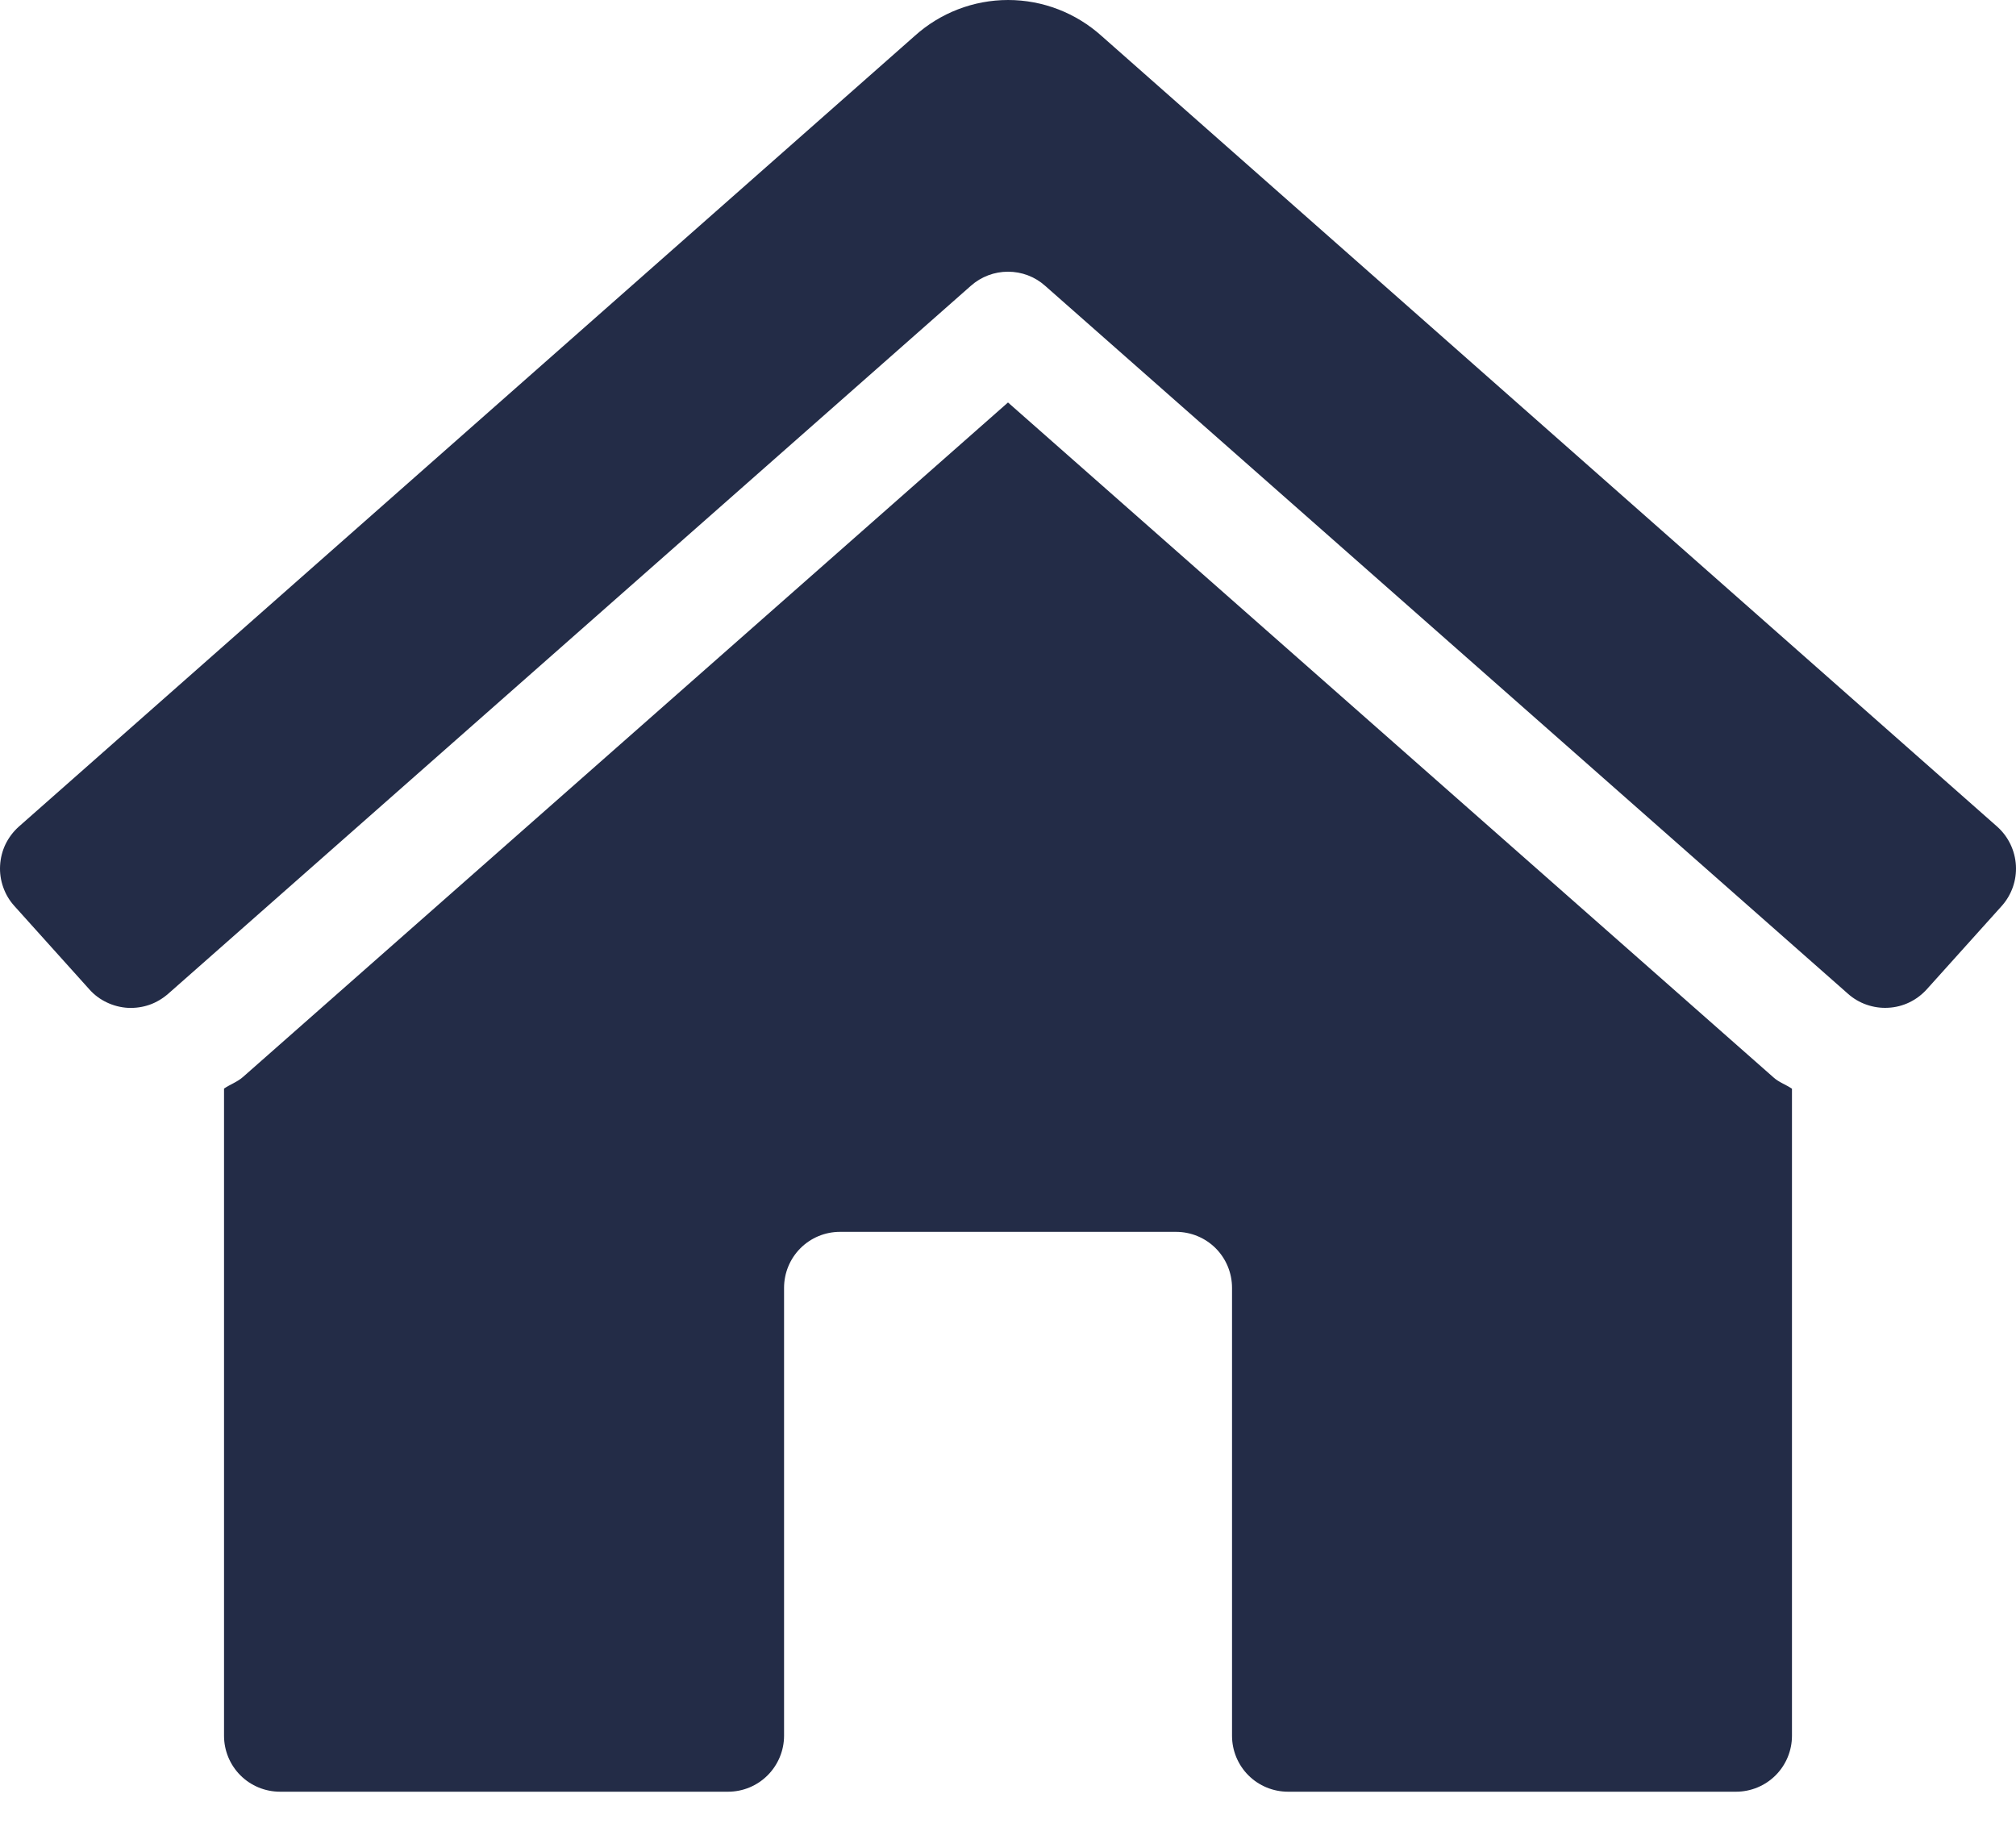
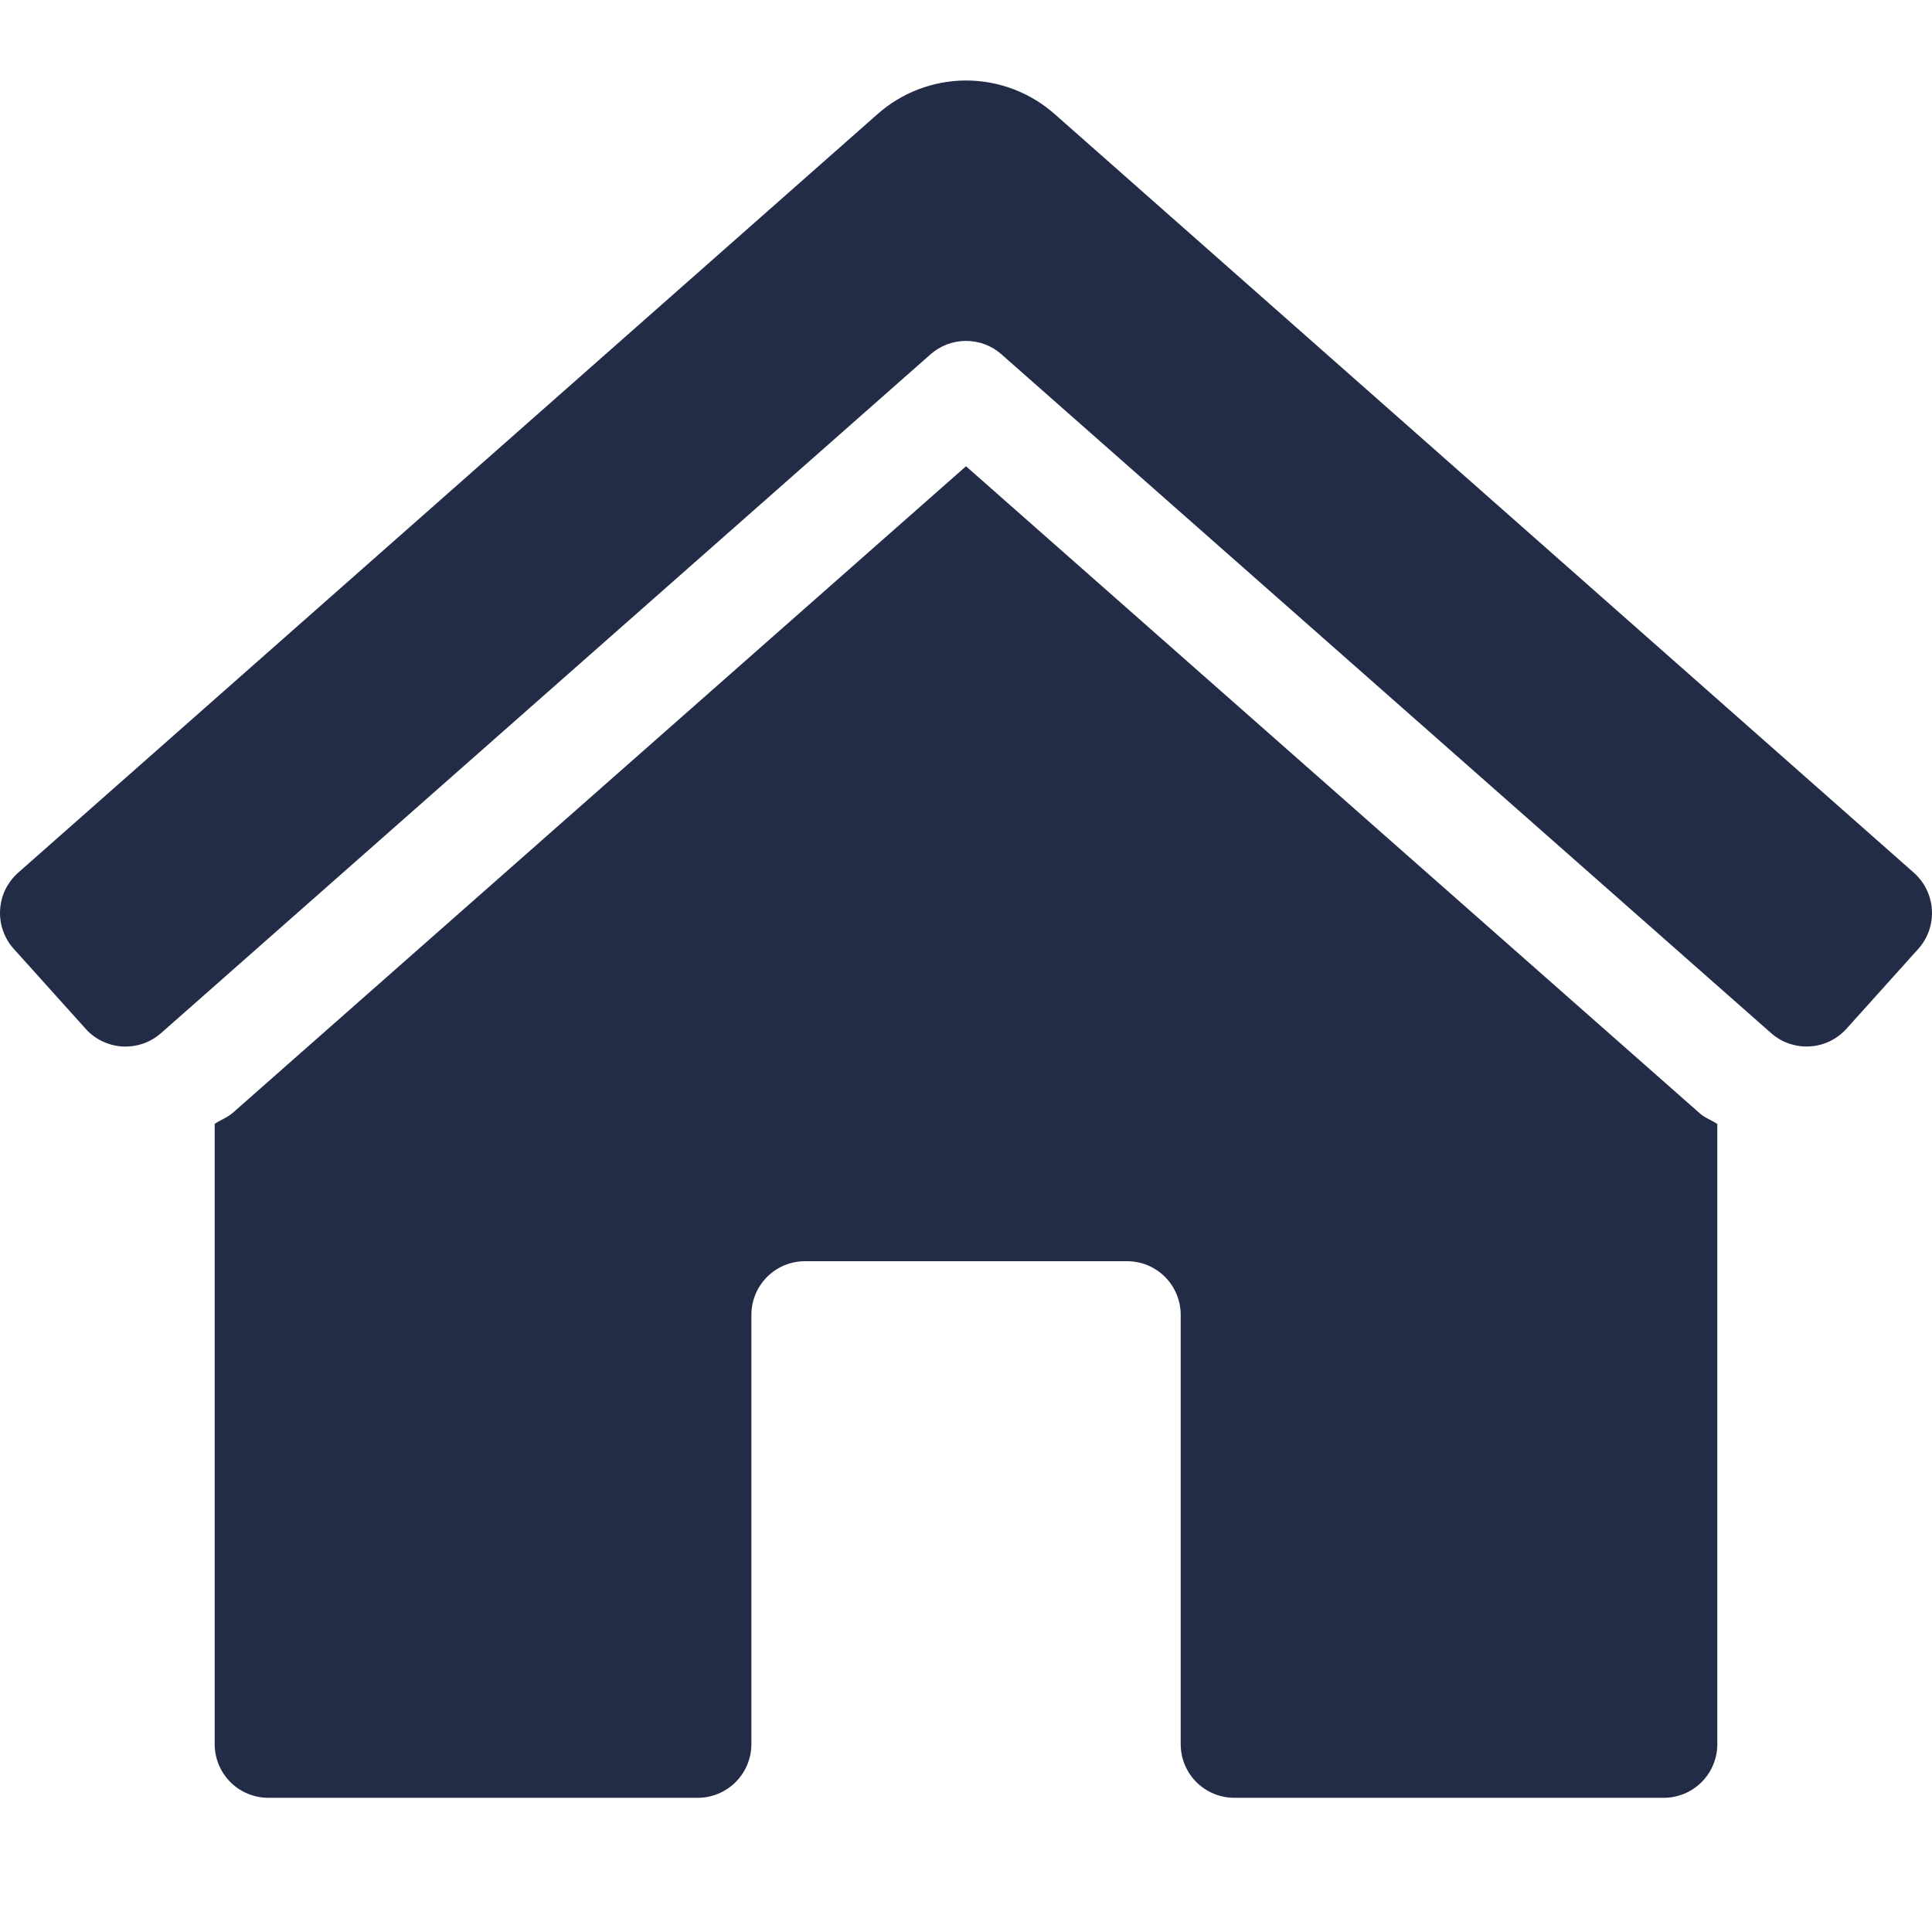
- <svg xmlns="http://www.w3.org/2000/svg" width="24" height="22" viewBox="0 0 24 22" fill="none">
+ <svg xmlns="http://www.w3.org/2000/svg" width="22" height="22" viewBox="0 0 24 22" fill="none">
  <path d="M12 4.792L2.895 12.821C2.827 12.882 2.741 12.911 2.667 12.961V20.667C2.667 20.843 2.737 21.013 2.862 21.138C2.987 21.263 3.157 21.333 3.334 21.333H8.667C8.844 21.333 9.013 21.263 9.138 21.138C9.263 21.013 9.334 20.843 9.334 20.667V15.334C9.334 15.157 9.404 14.987 9.529 14.862C9.654 14.737 9.823 14.667 10 14.667H14C14.177 14.667 14.347 14.737 14.472 14.862C14.597 14.987 14.667 15.157 14.667 15.334V20.667C14.667 20.843 14.737 21.013 14.862 21.138C14.987 21.263 15.157 21.333 15.334 21.333H20.667C20.843 21.333 21.013 21.263 21.138 21.138C21.263 21.013 21.333 20.843 21.333 20.667V12.963C21.262 12.914 21.178 12.887 21.114 12.829L12 4.792ZM23.779 9.845L13.115 0.429C12.809 0.153 12.413 0 12.001 0C11.59 0 11.193 0.153 10.888 0.429L0.221 9.845C0.156 9.904 0.103 9.975 0.065 10.053C0.027 10.133 0.006 10.218 0.001 10.306C-0.004 10.393 0.009 10.481 0.038 10.563C0.067 10.646 0.112 10.722 0.171 10.787L1.063 11.779C1.121 11.845 1.192 11.898 1.271 11.935C1.35 11.973 1.436 11.995 1.523 12C1.611 12.004 1.698 11.992 1.781 11.963C1.863 11.934 1.939 11.888 2.005 11.83L11.559 3.402C11.681 3.294 11.838 3.235 12 3.235C12.163 3.235 12.32 3.294 12.441 3.402L21.996 11.829C22.061 11.888 22.137 11.933 22.22 11.962C22.303 11.991 22.39 12.004 22.477 11.999C22.565 11.995 22.651 11.973 22.73 11.935C22.809 11.897 22.879 11.844 22.938 11.779L23.83 10.787C23.948 10.655 24.009 10.482 23.999 10.305C23.989 10.129 23.91 9.963 23.779 9.845Z" fill="#232C47" />
</svg>
